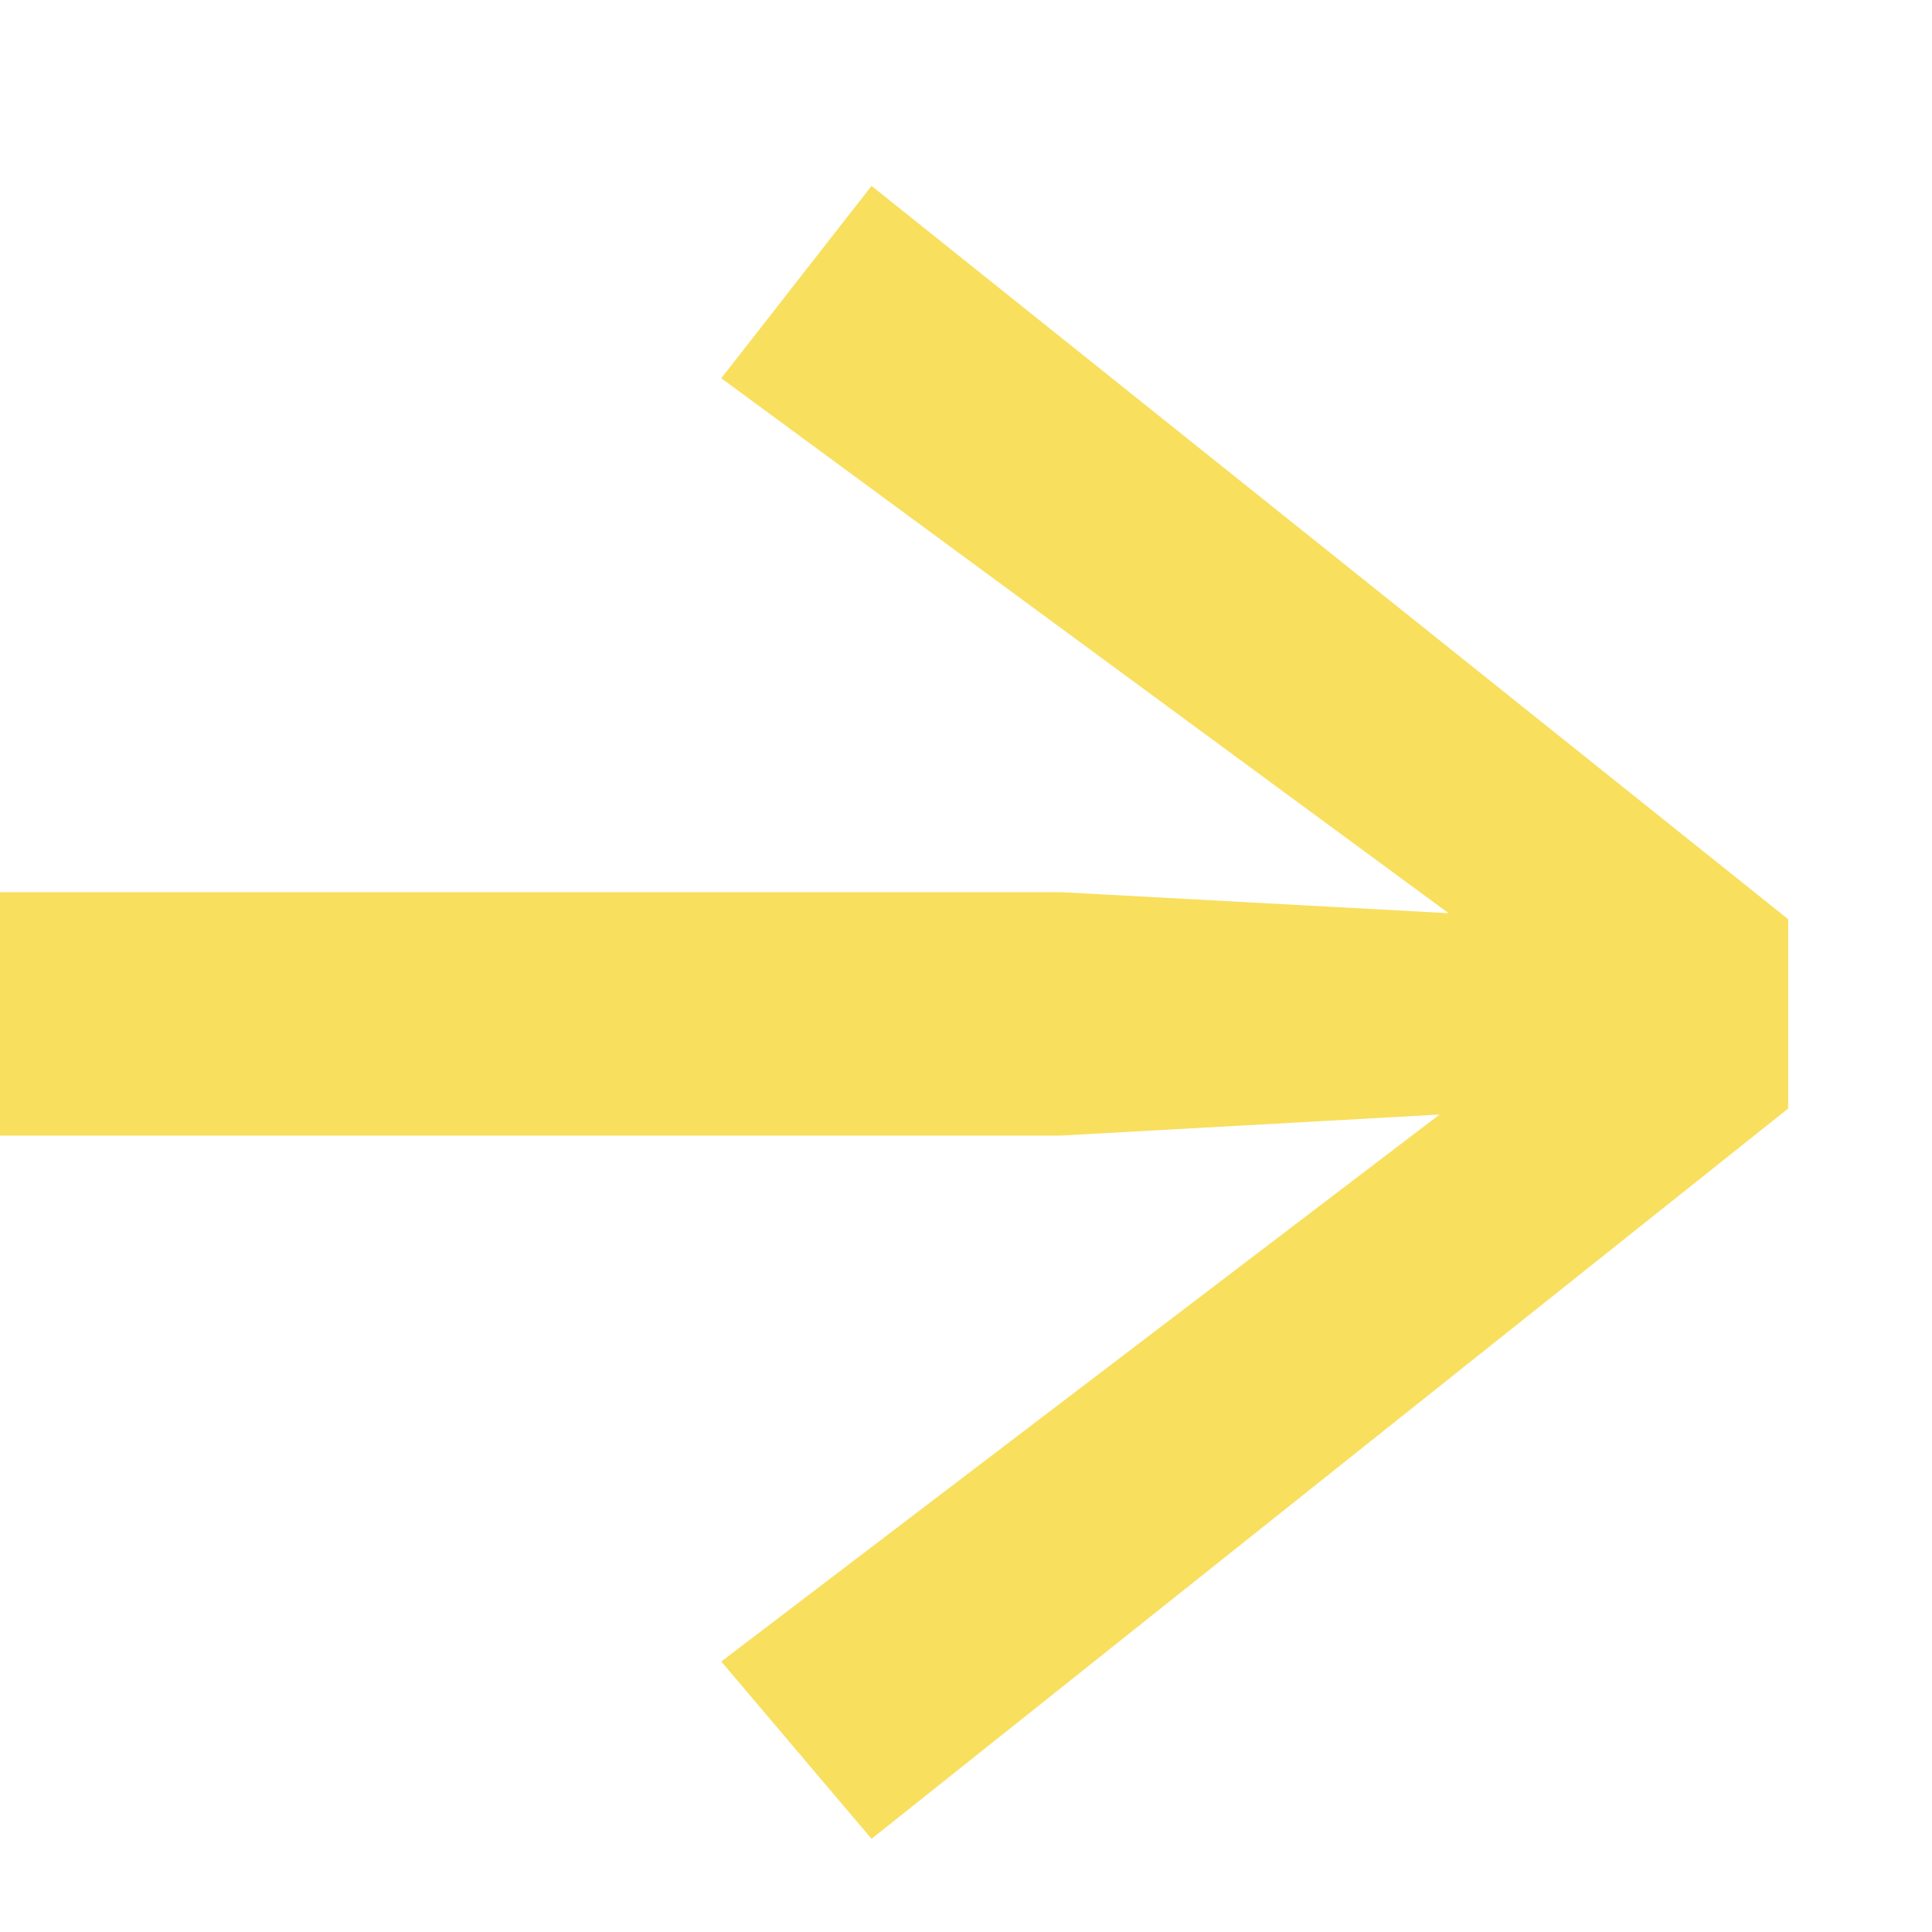
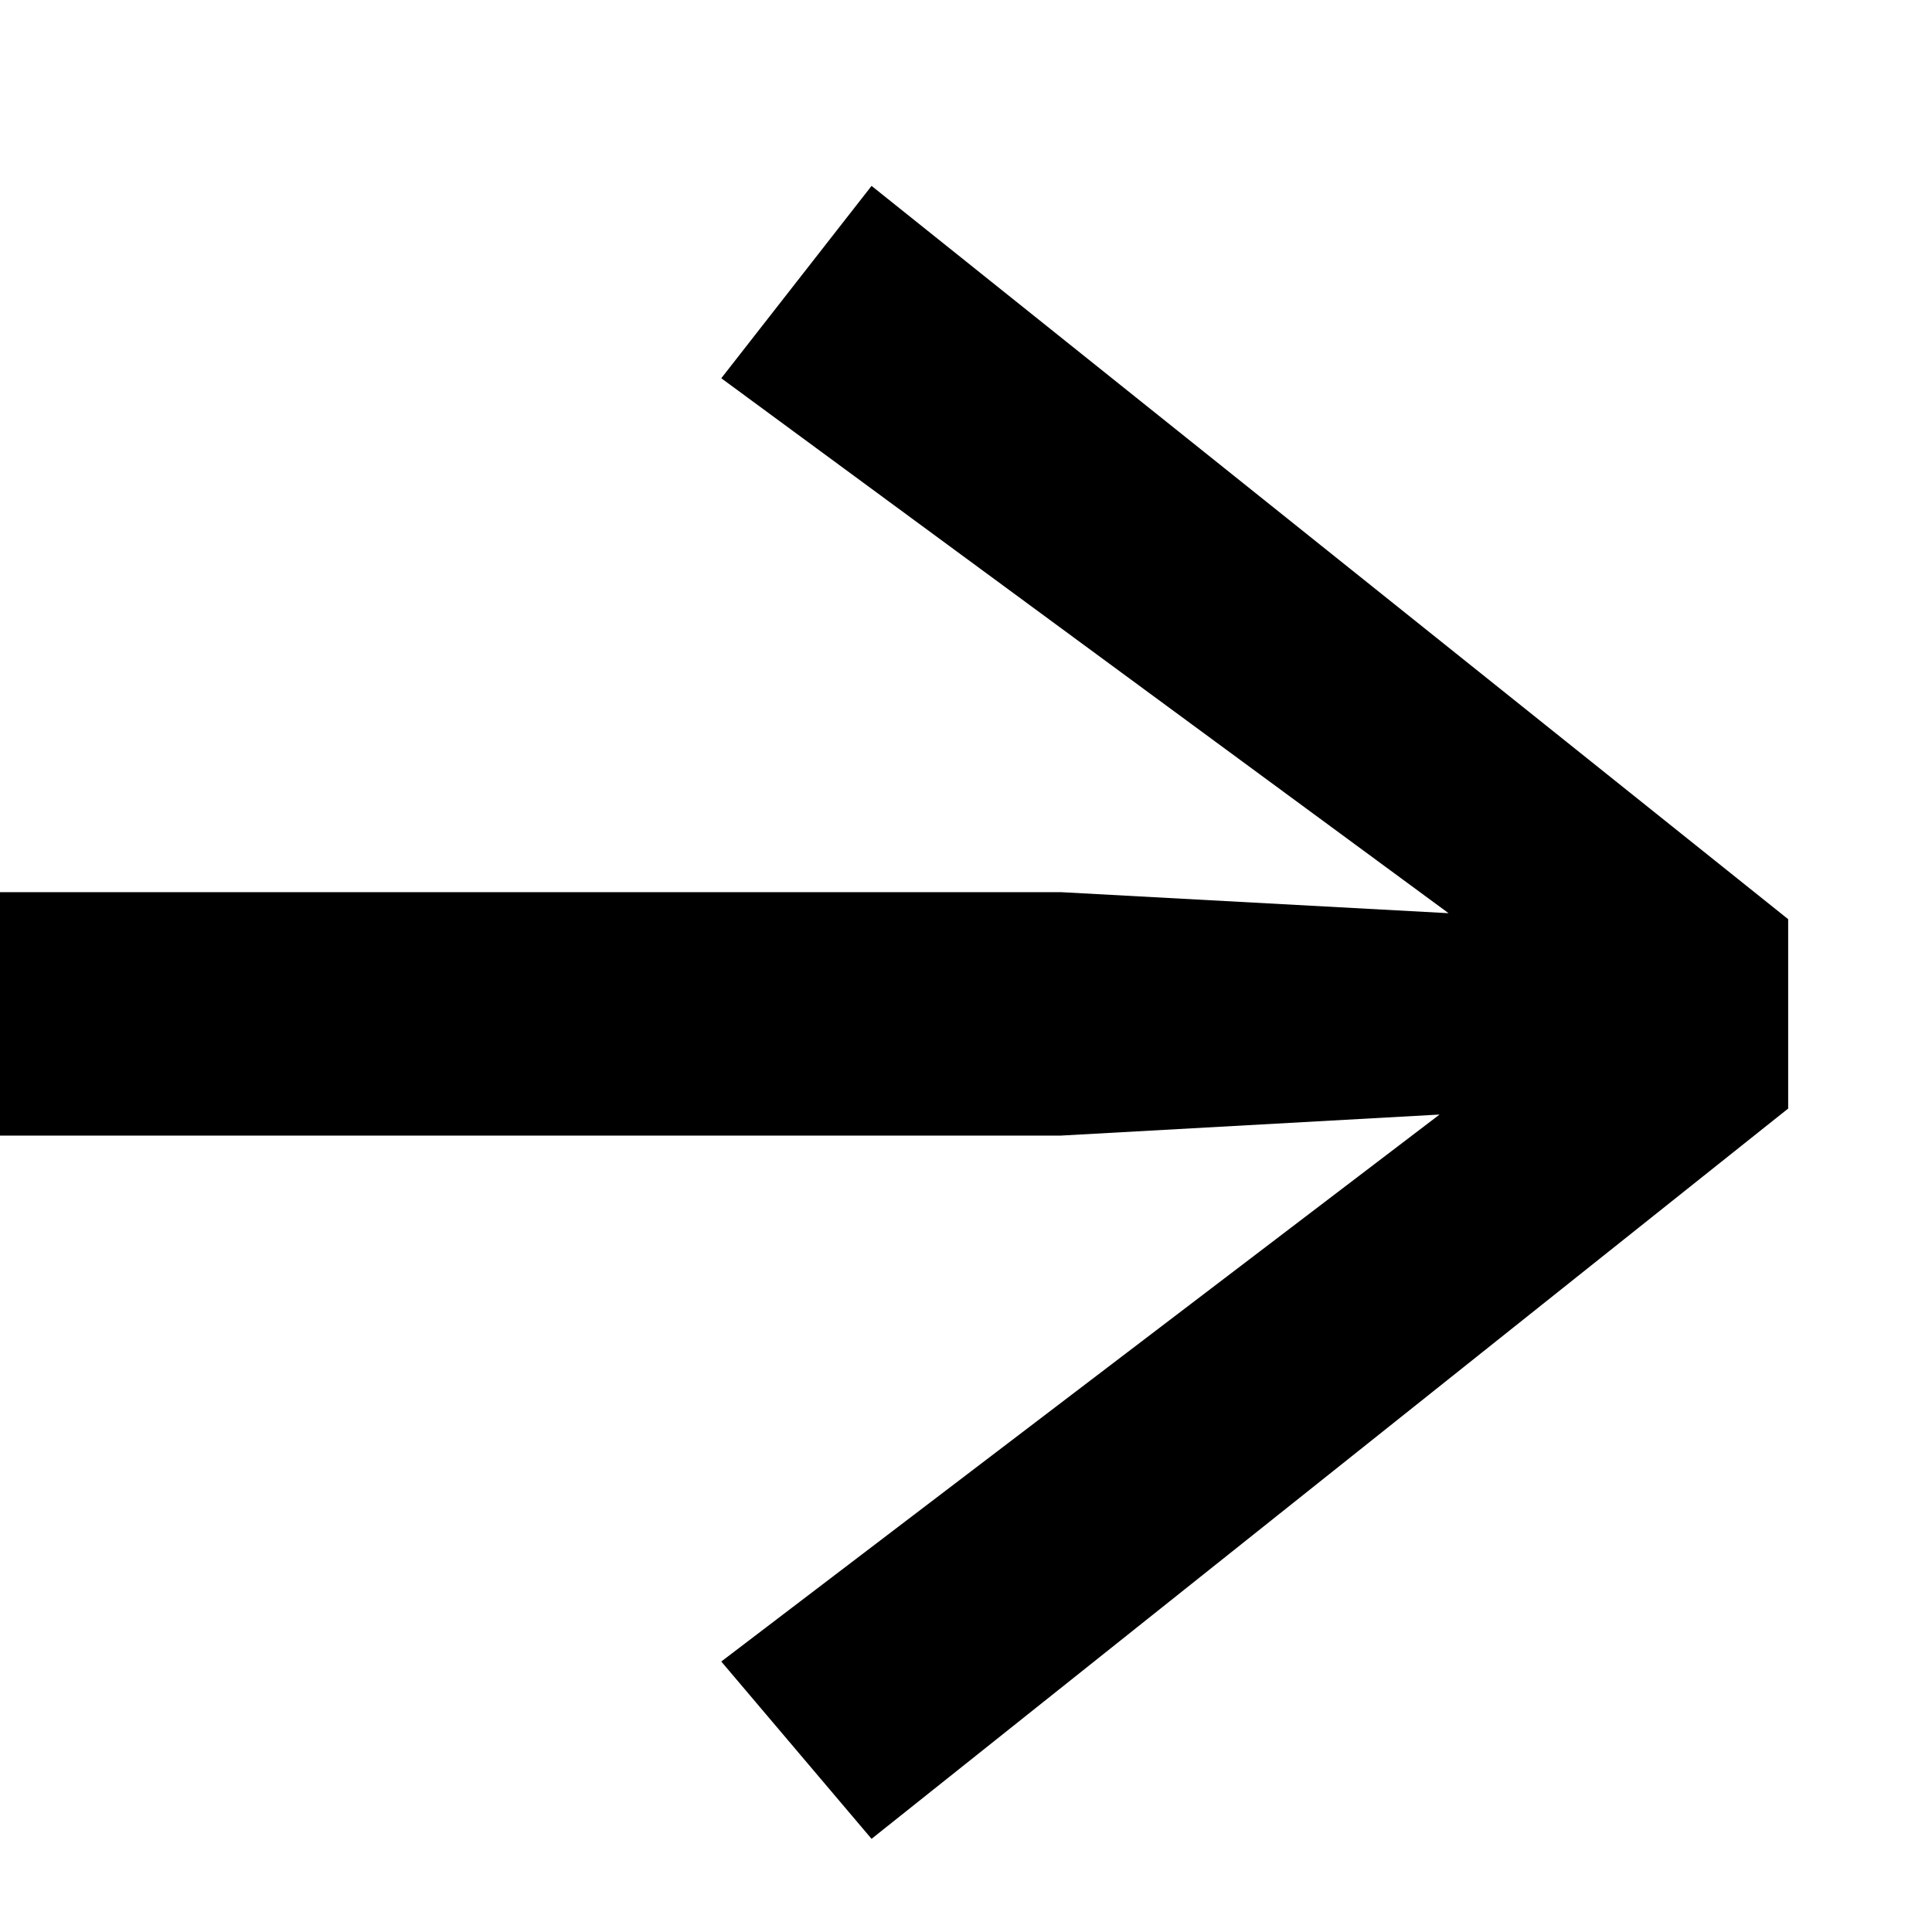
<svg xmlns="http://www.w3.org/2000/svg" width="9" height="9" viewBox="0 0 9 9" fill="none">
-   <path d="M4.06 0.866L3.36 1.762L6.748 4.254L4.942 4.156H0V5.29H4.942L6.706 5.192L3.36 7.74L4.06 8.566L8.33 5.164V4.282L4.06 0.866Z" fill="#F9DF5E" />
+   <path d="M4.06 0.866L3.36 1.762L6.748 4.254L4.942 4.156H0V5.29H4.942L6.706 5.192L3.36 7.74L4.06 8.566L8.33 5.164V4.282L4.06 0.866Z" fill="currentColor" />
</svg>
